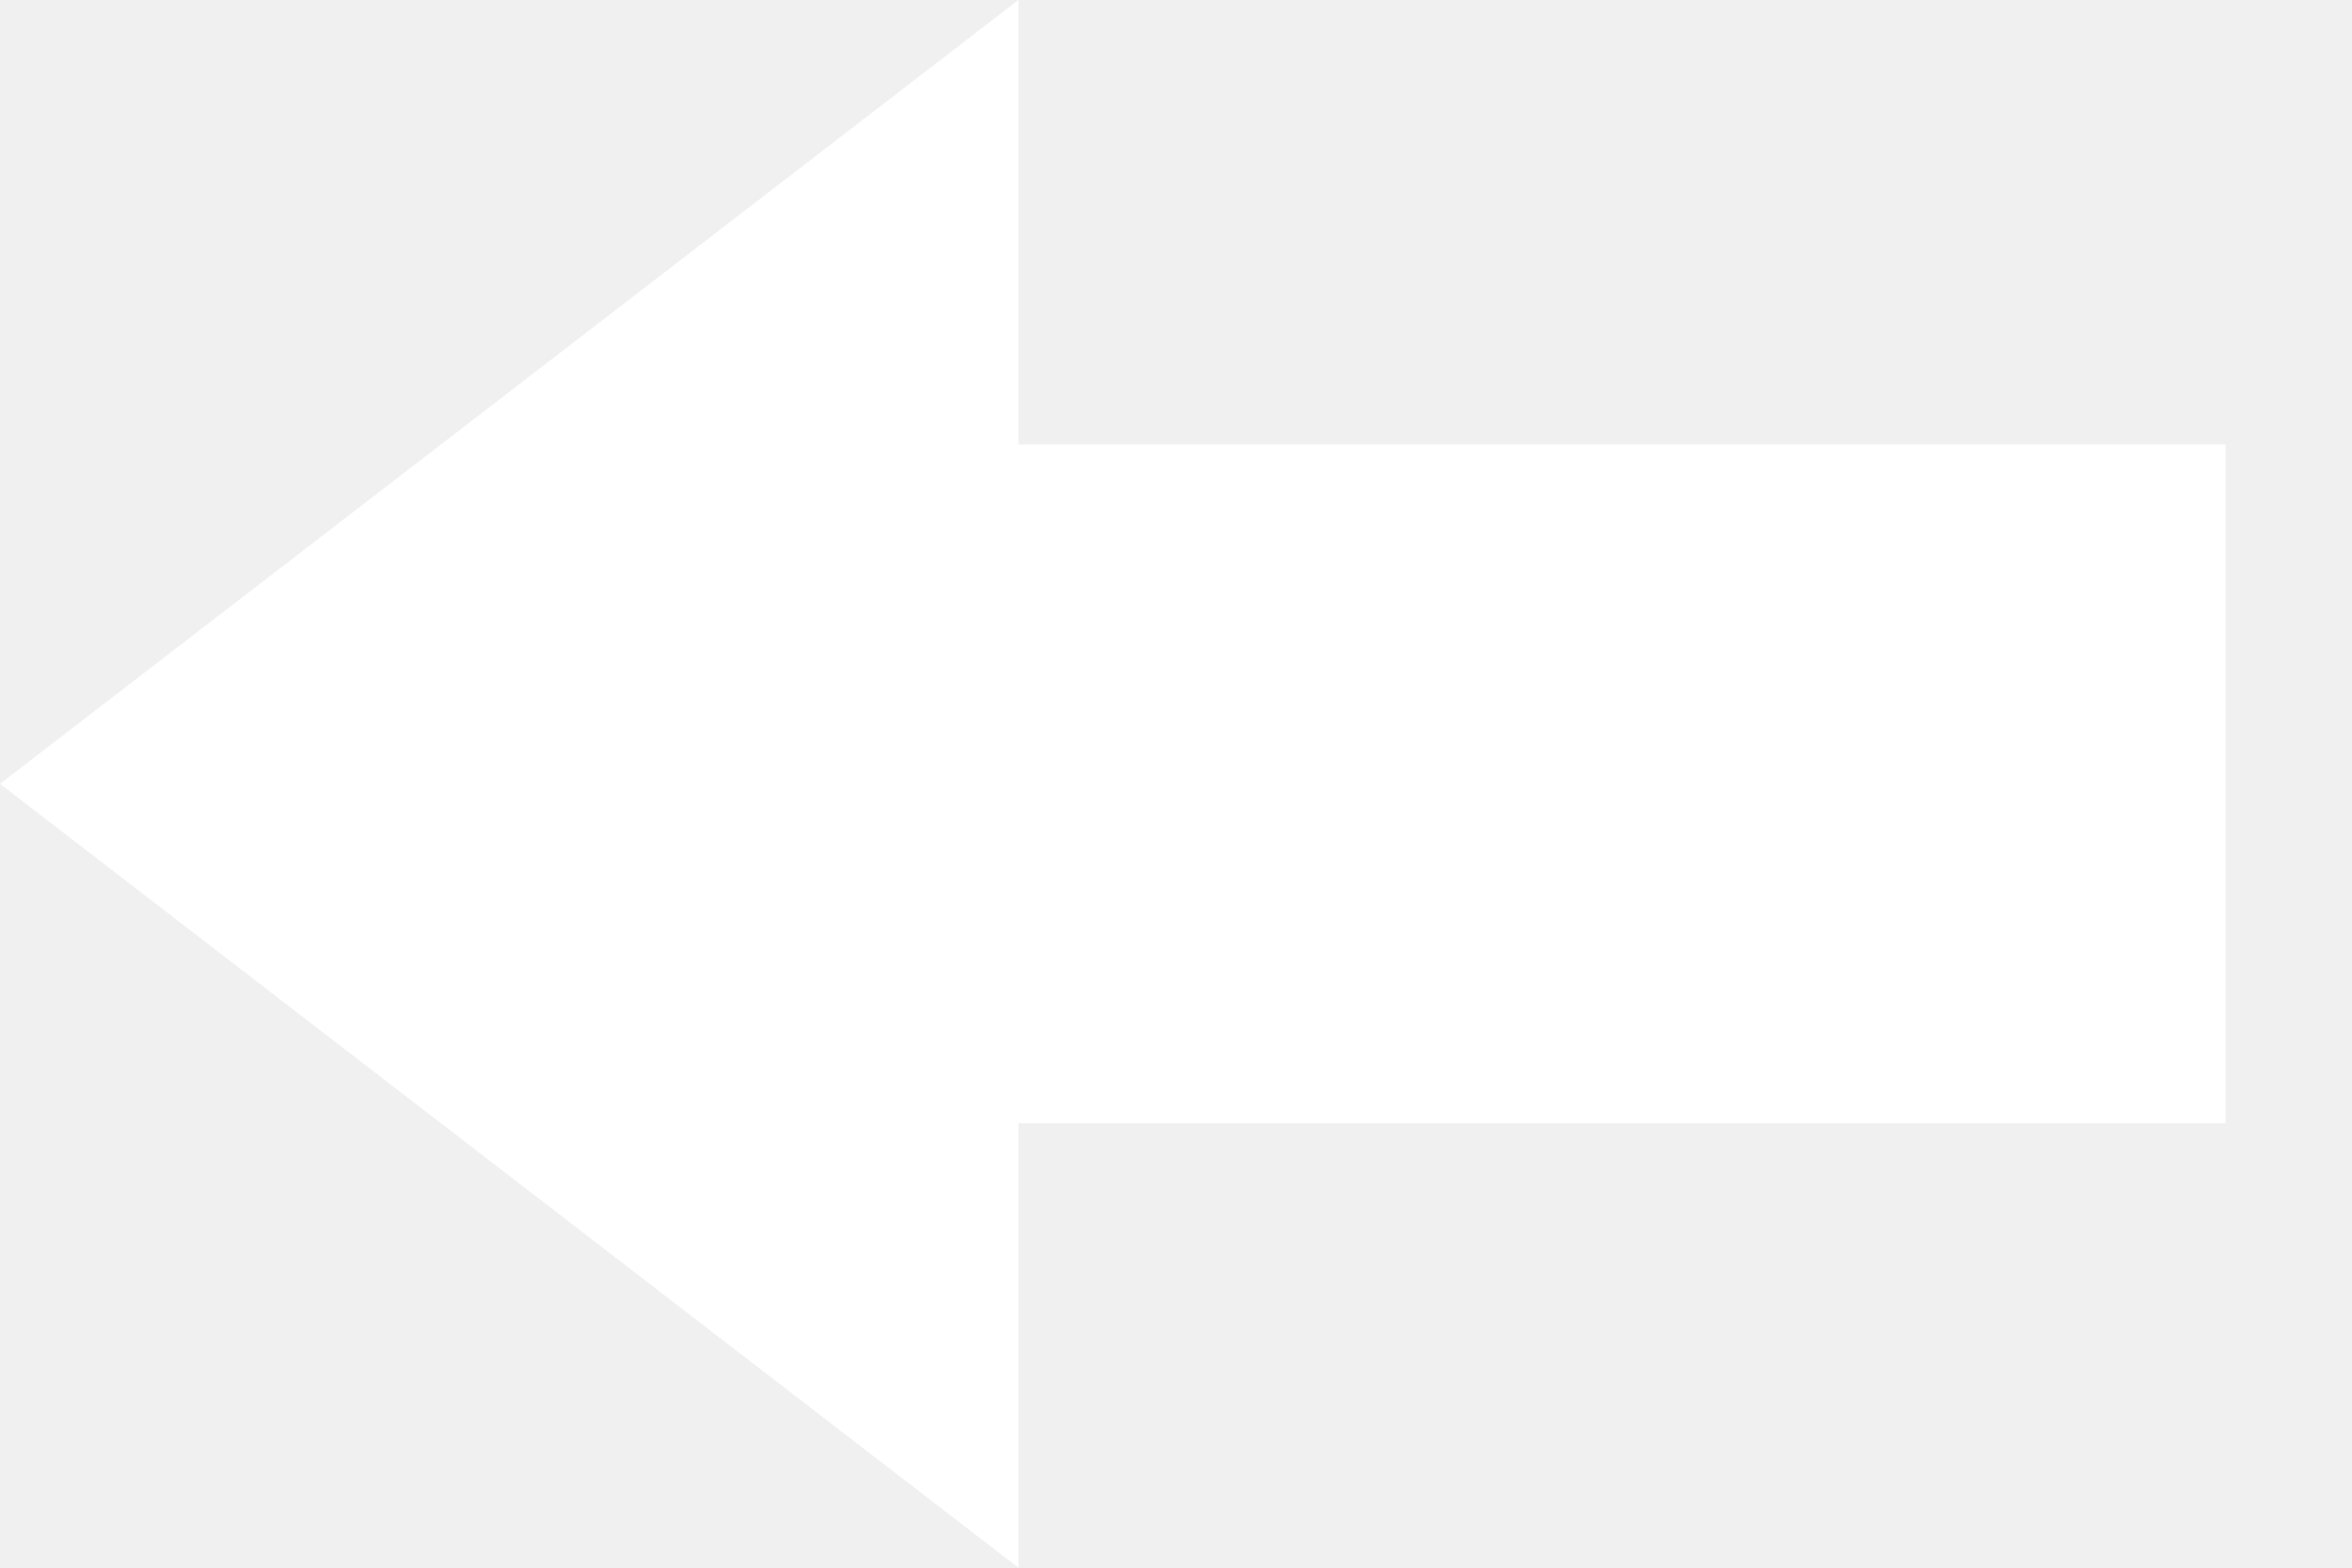
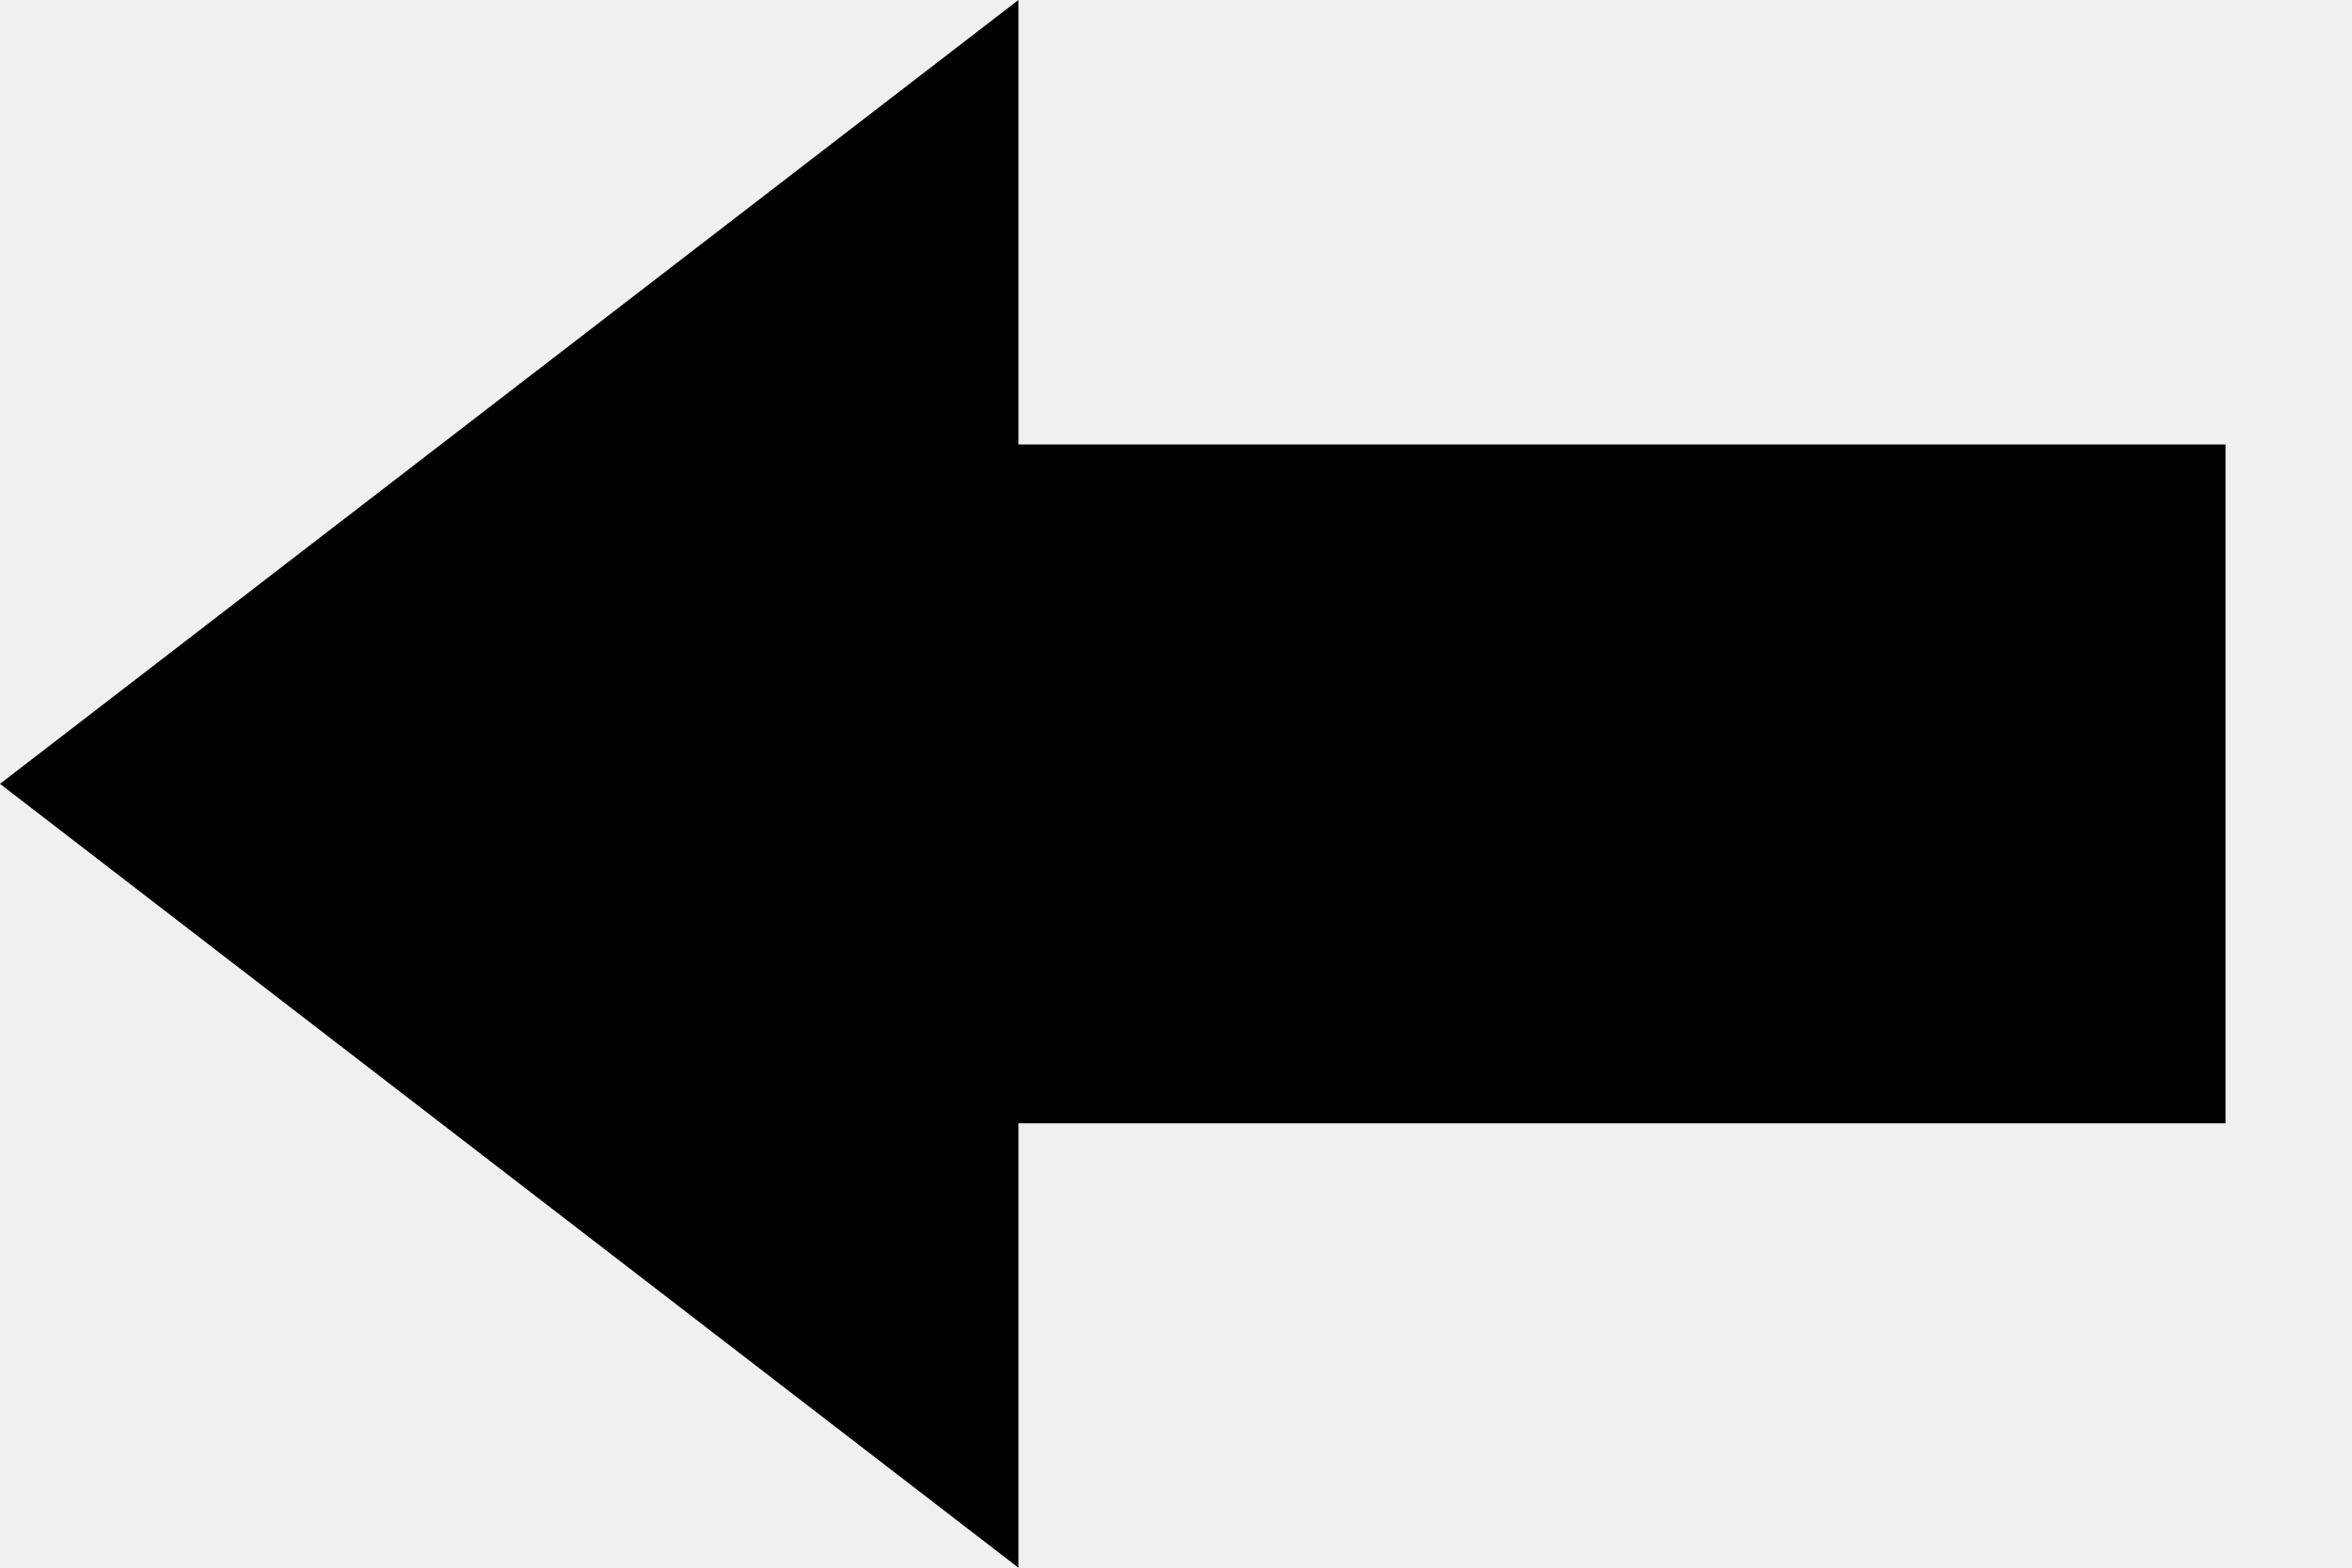
<svg xmlns="http://www.w3.org/2000/svg" width="18" height="12" viewBox="0 0 18 12" fill="none">
-   <path fill-rule="evenodd" clip-rule="evenodd" d="M7.794 12L-4.57764e-05 6L7.794 0V3.402H17.032V8.598H7.794V12Z" fill="white" />
+   <path fill-rule="evenodd" clip-rule="evenodd" d="M7.794 12L-4.57764e-05 6L7.794 0V3.402H17.032V8.598H7.794V12Z" fill="currentColor" />
</svg>
